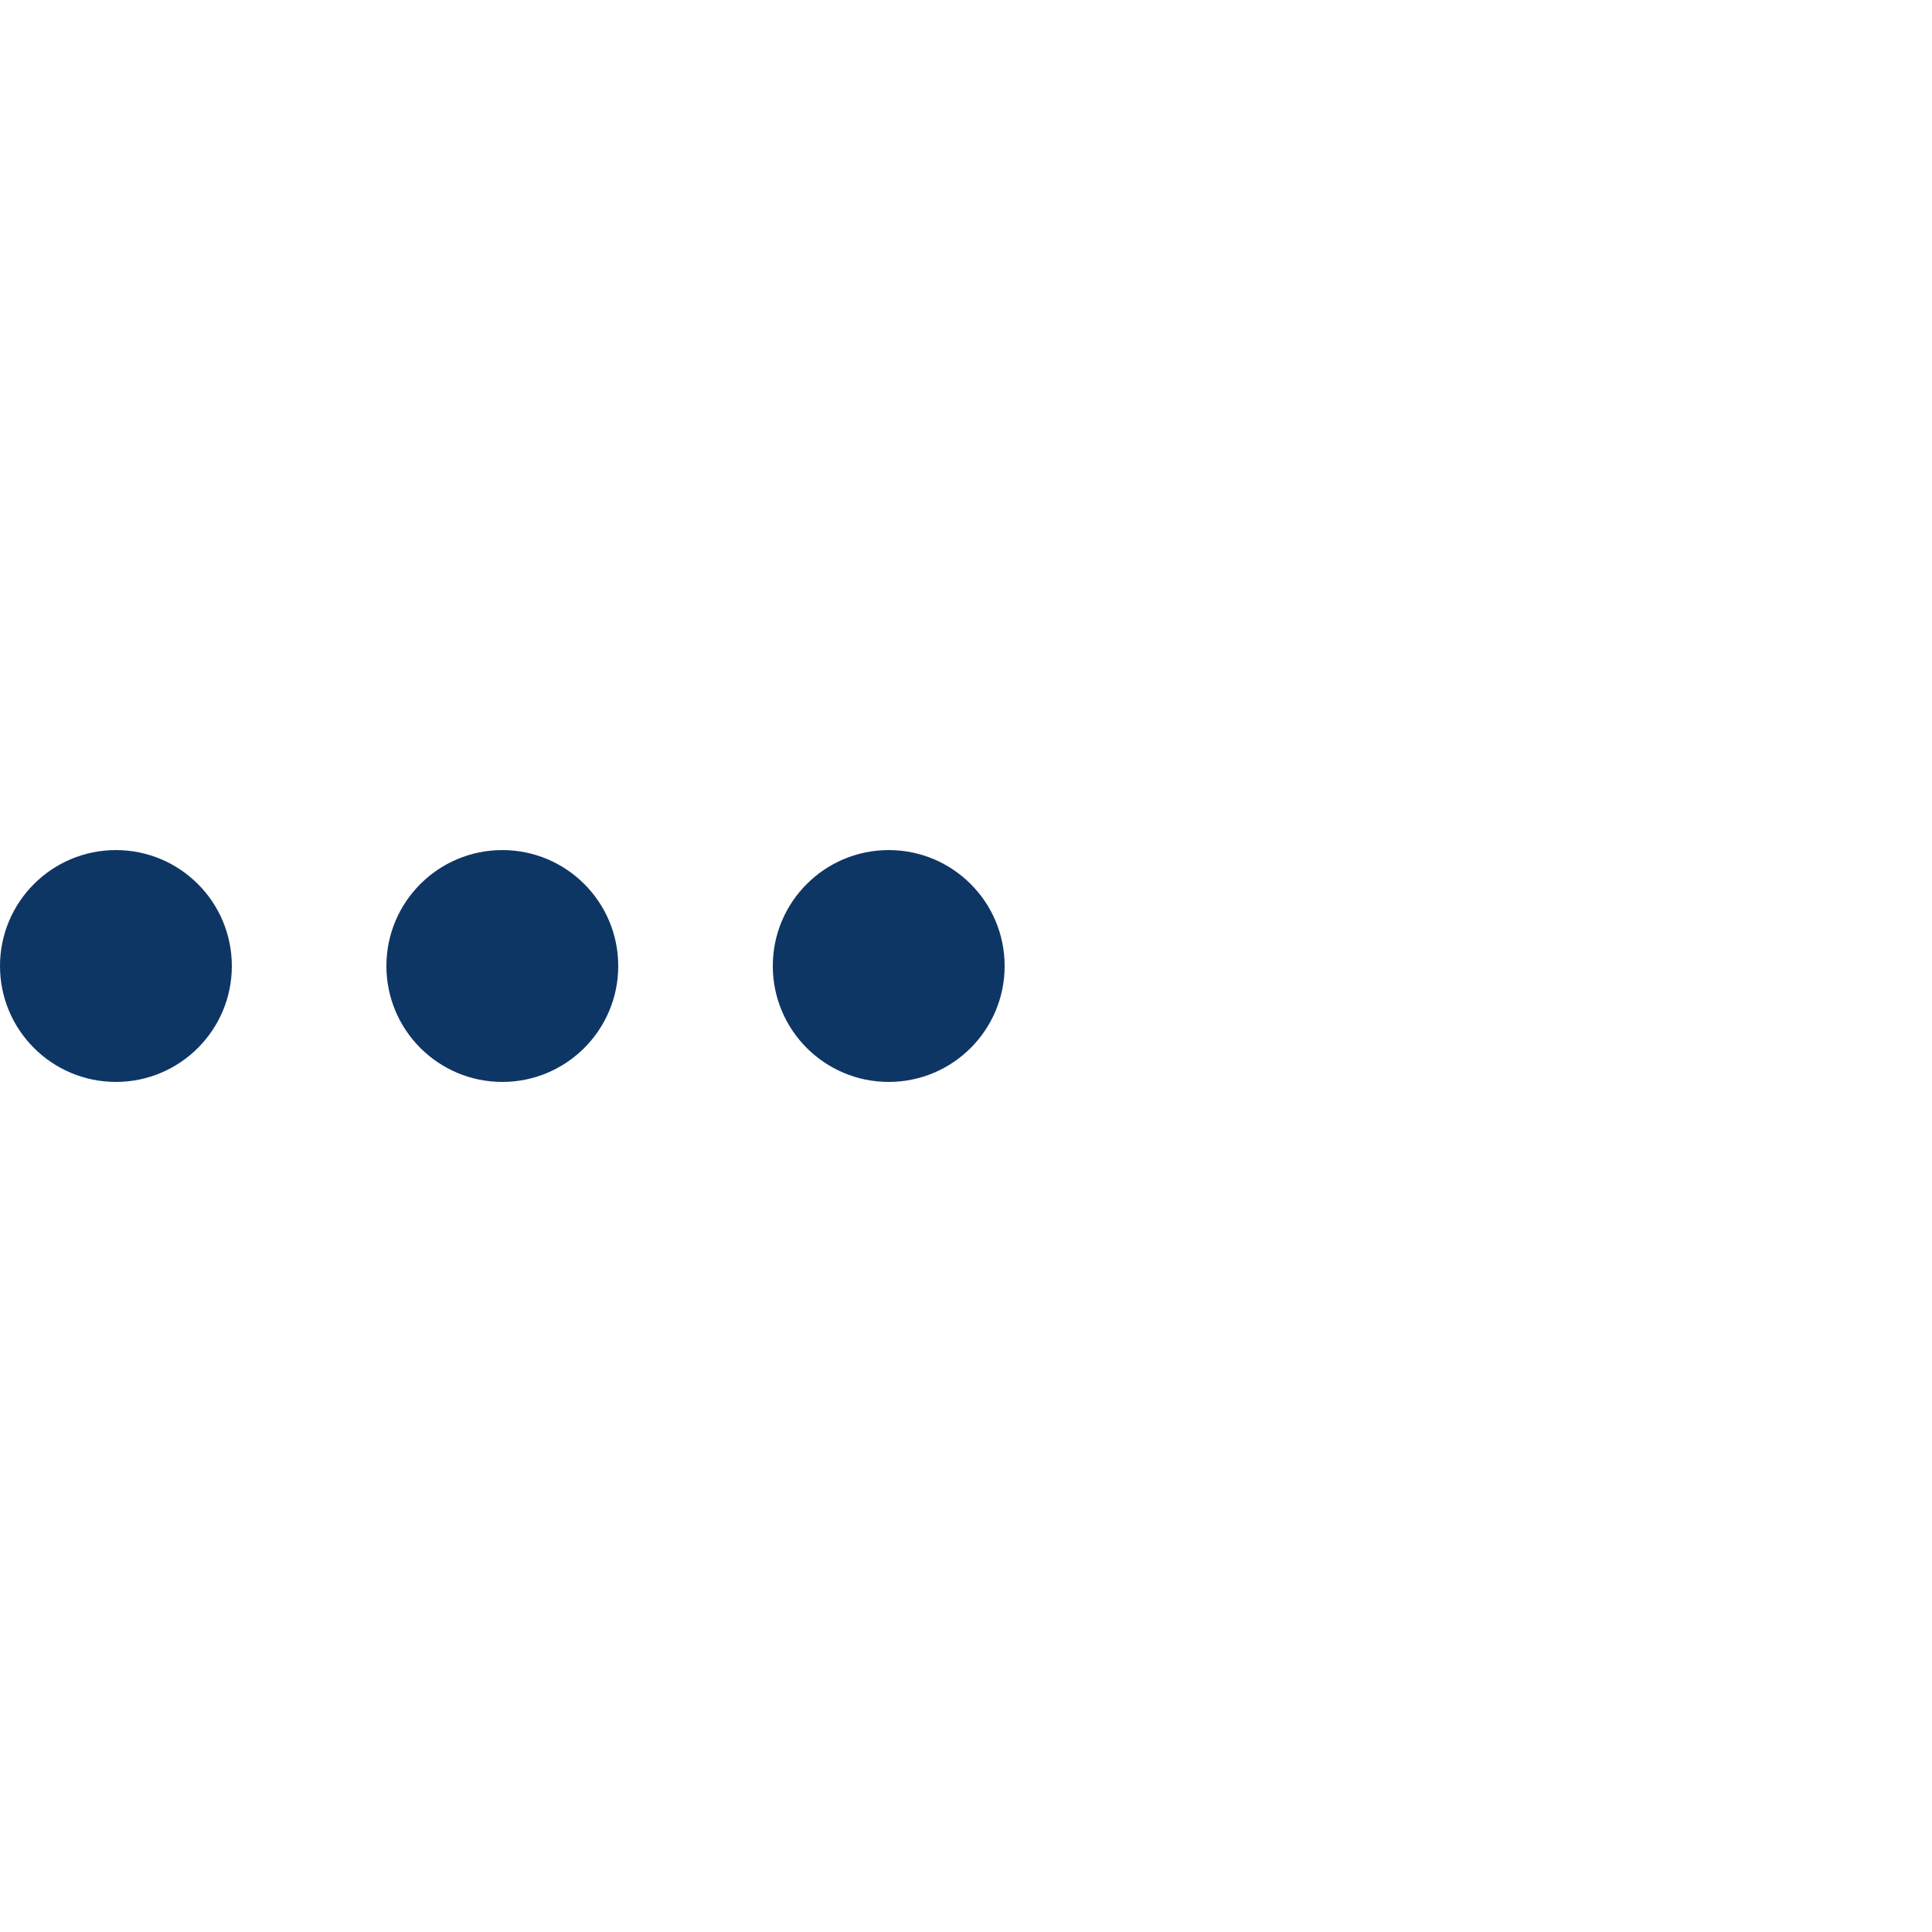
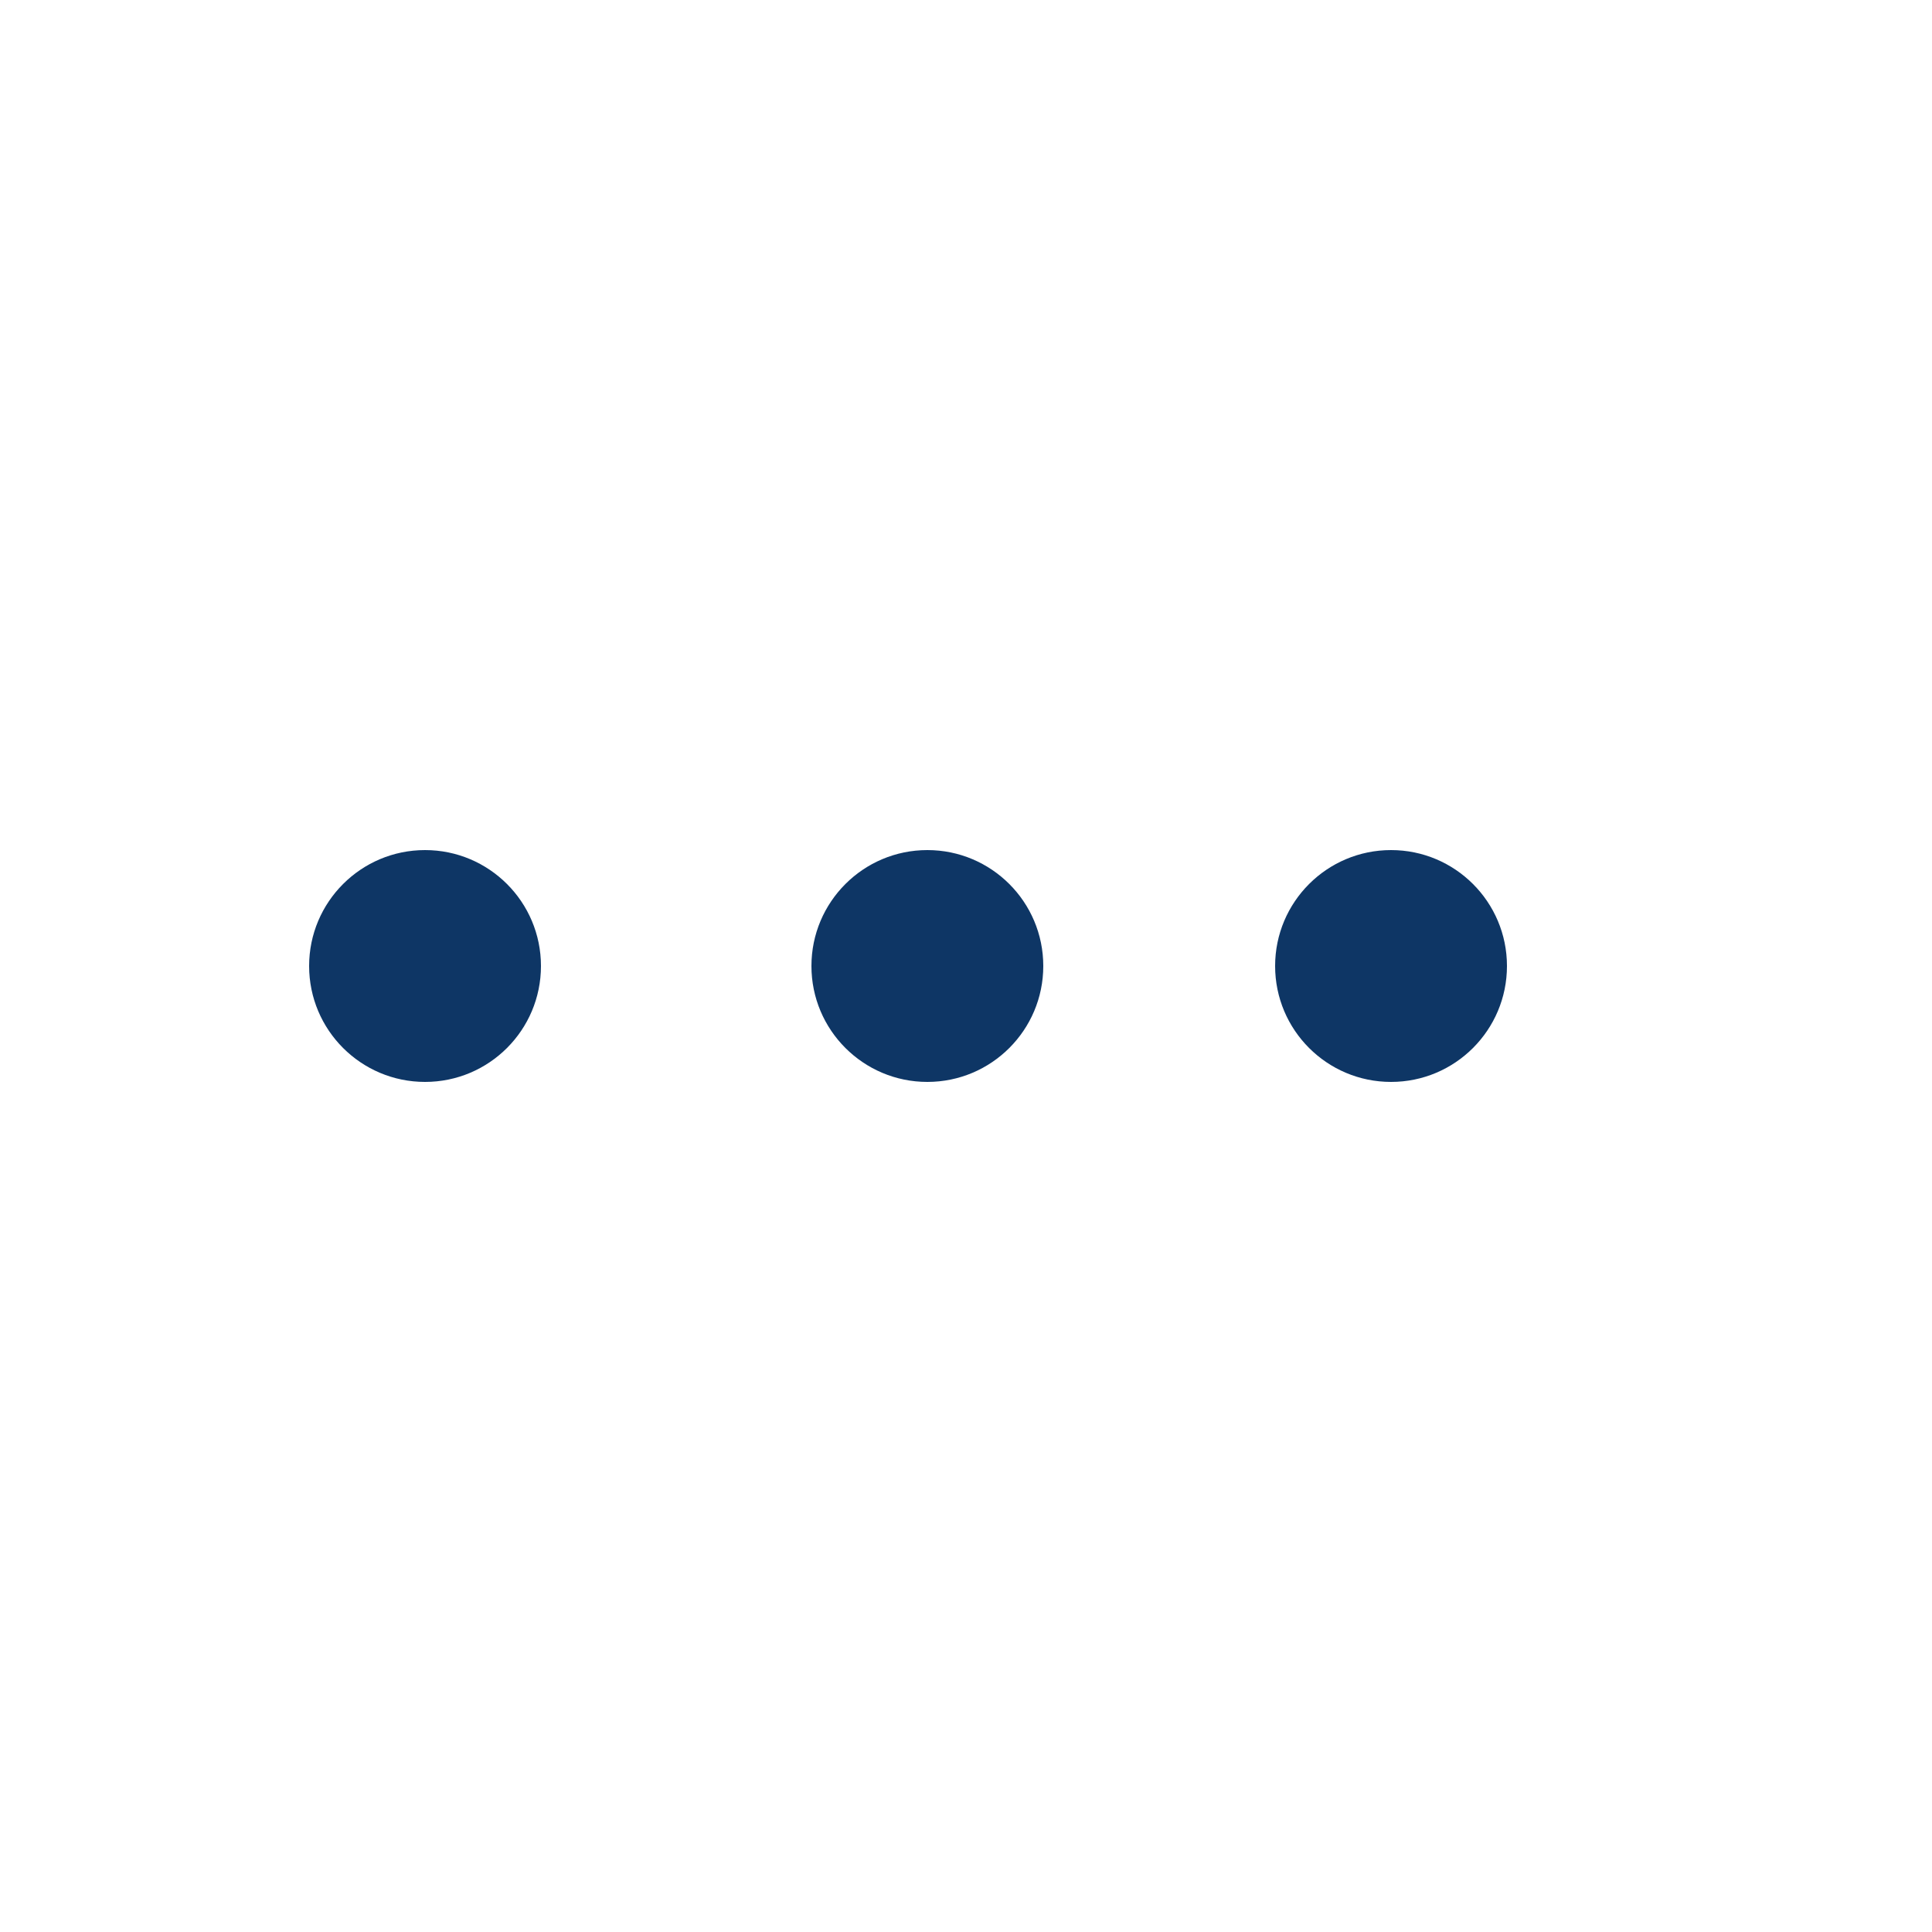
<svg xmlns="http://www.w3.org/2000/svg" version="1.1" id="L4" x="0px" y="0px" viewBox="0 0 100 100" enable-background="new 0 0 0 0" xml:space="preserve">
-   <circle fill="#0E3665" stroke="none" cx="6" cy="50" r="6">
+   <circle fill="#0E3665" stroke="none" cx="22" cy="50" r="6">
    <animate attributeName="opacity" dur="1s" values="0;1;0" repeatCount="indefinite" begin="0.1" />
  </circle>
-   <circle fill="#0E3665" stroke="none" cx="26" cy="50" r="6">
+   <circle fill="#0E3665" stroke="none" cx="48" cy="50" r="6">
    <animate attributeName="opacity" dur="1s" values="0;1;0" repeatCount="indefinite" begin="0.2" />
  </circle>
-   <circle fill="#0E3665" stroke="none" cx="46" cy="50" r="6">
+   <circle fill="#0E3665" stroke="none" cx="72" cy="50" r="6">
    <animate attributeName="opacity" dur="1s" values="0;1;0" repeatCount="indefinite" begin="0.3" />
  </circle>
</svg>
